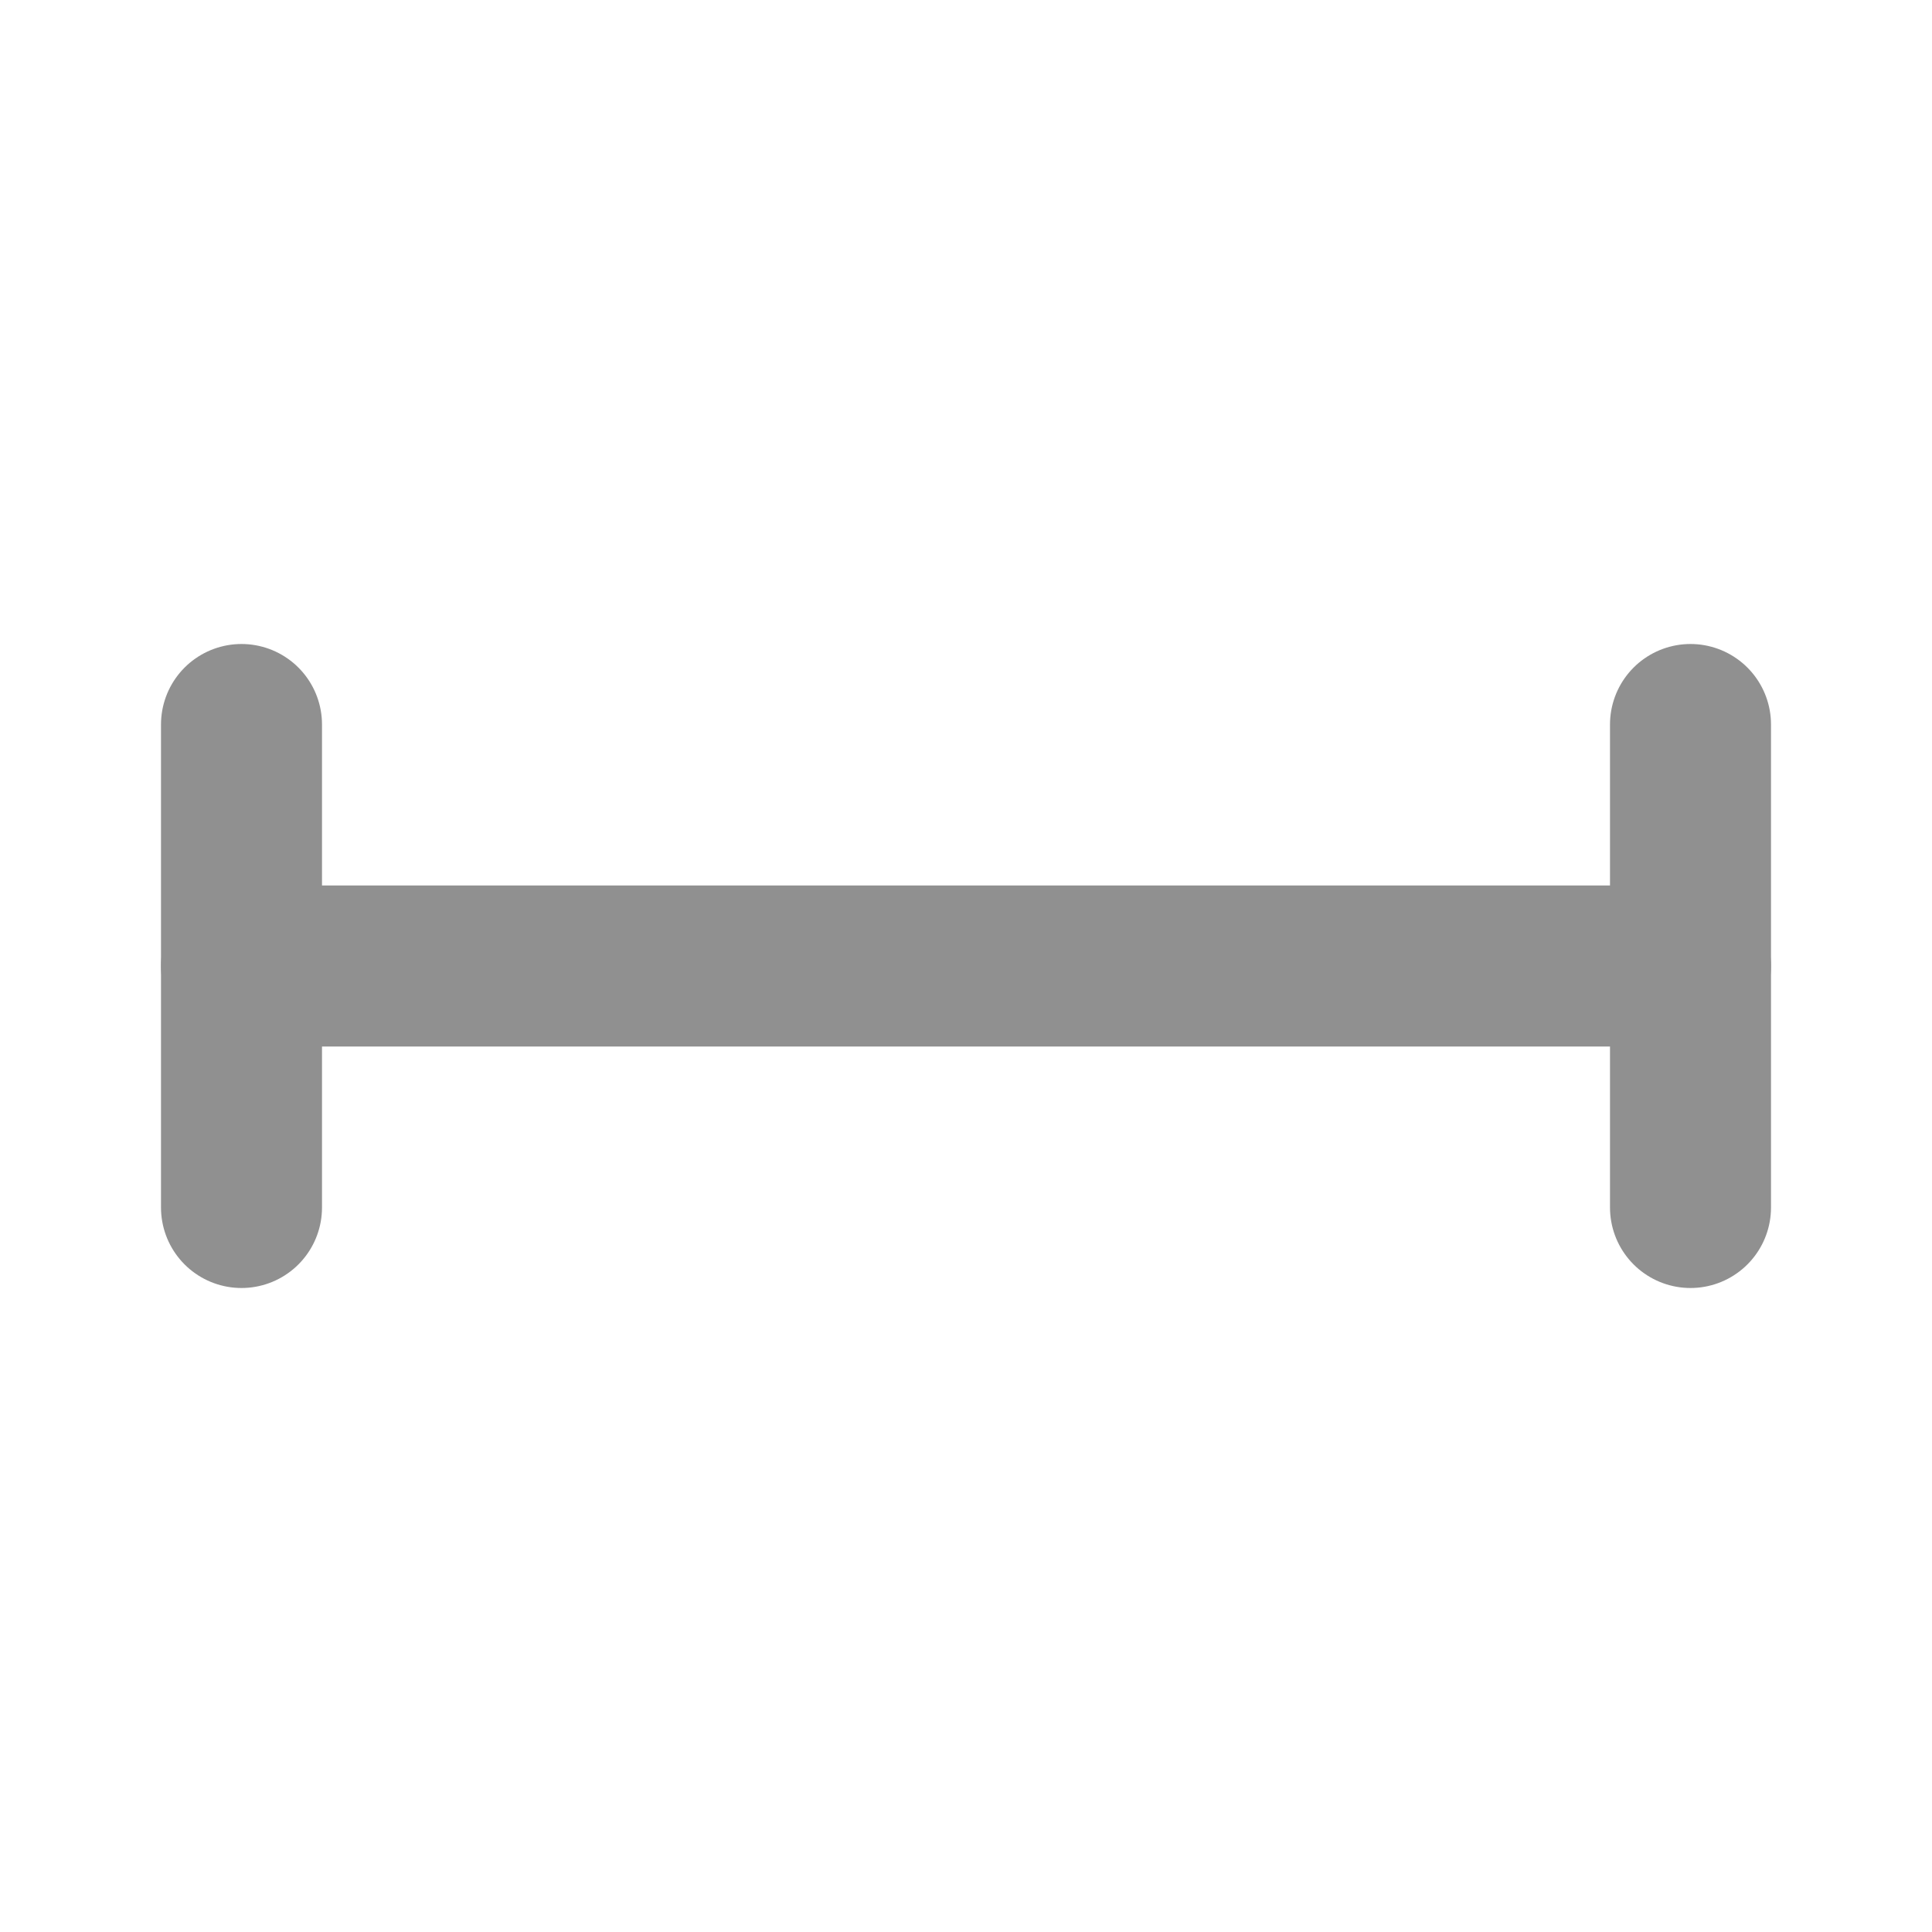
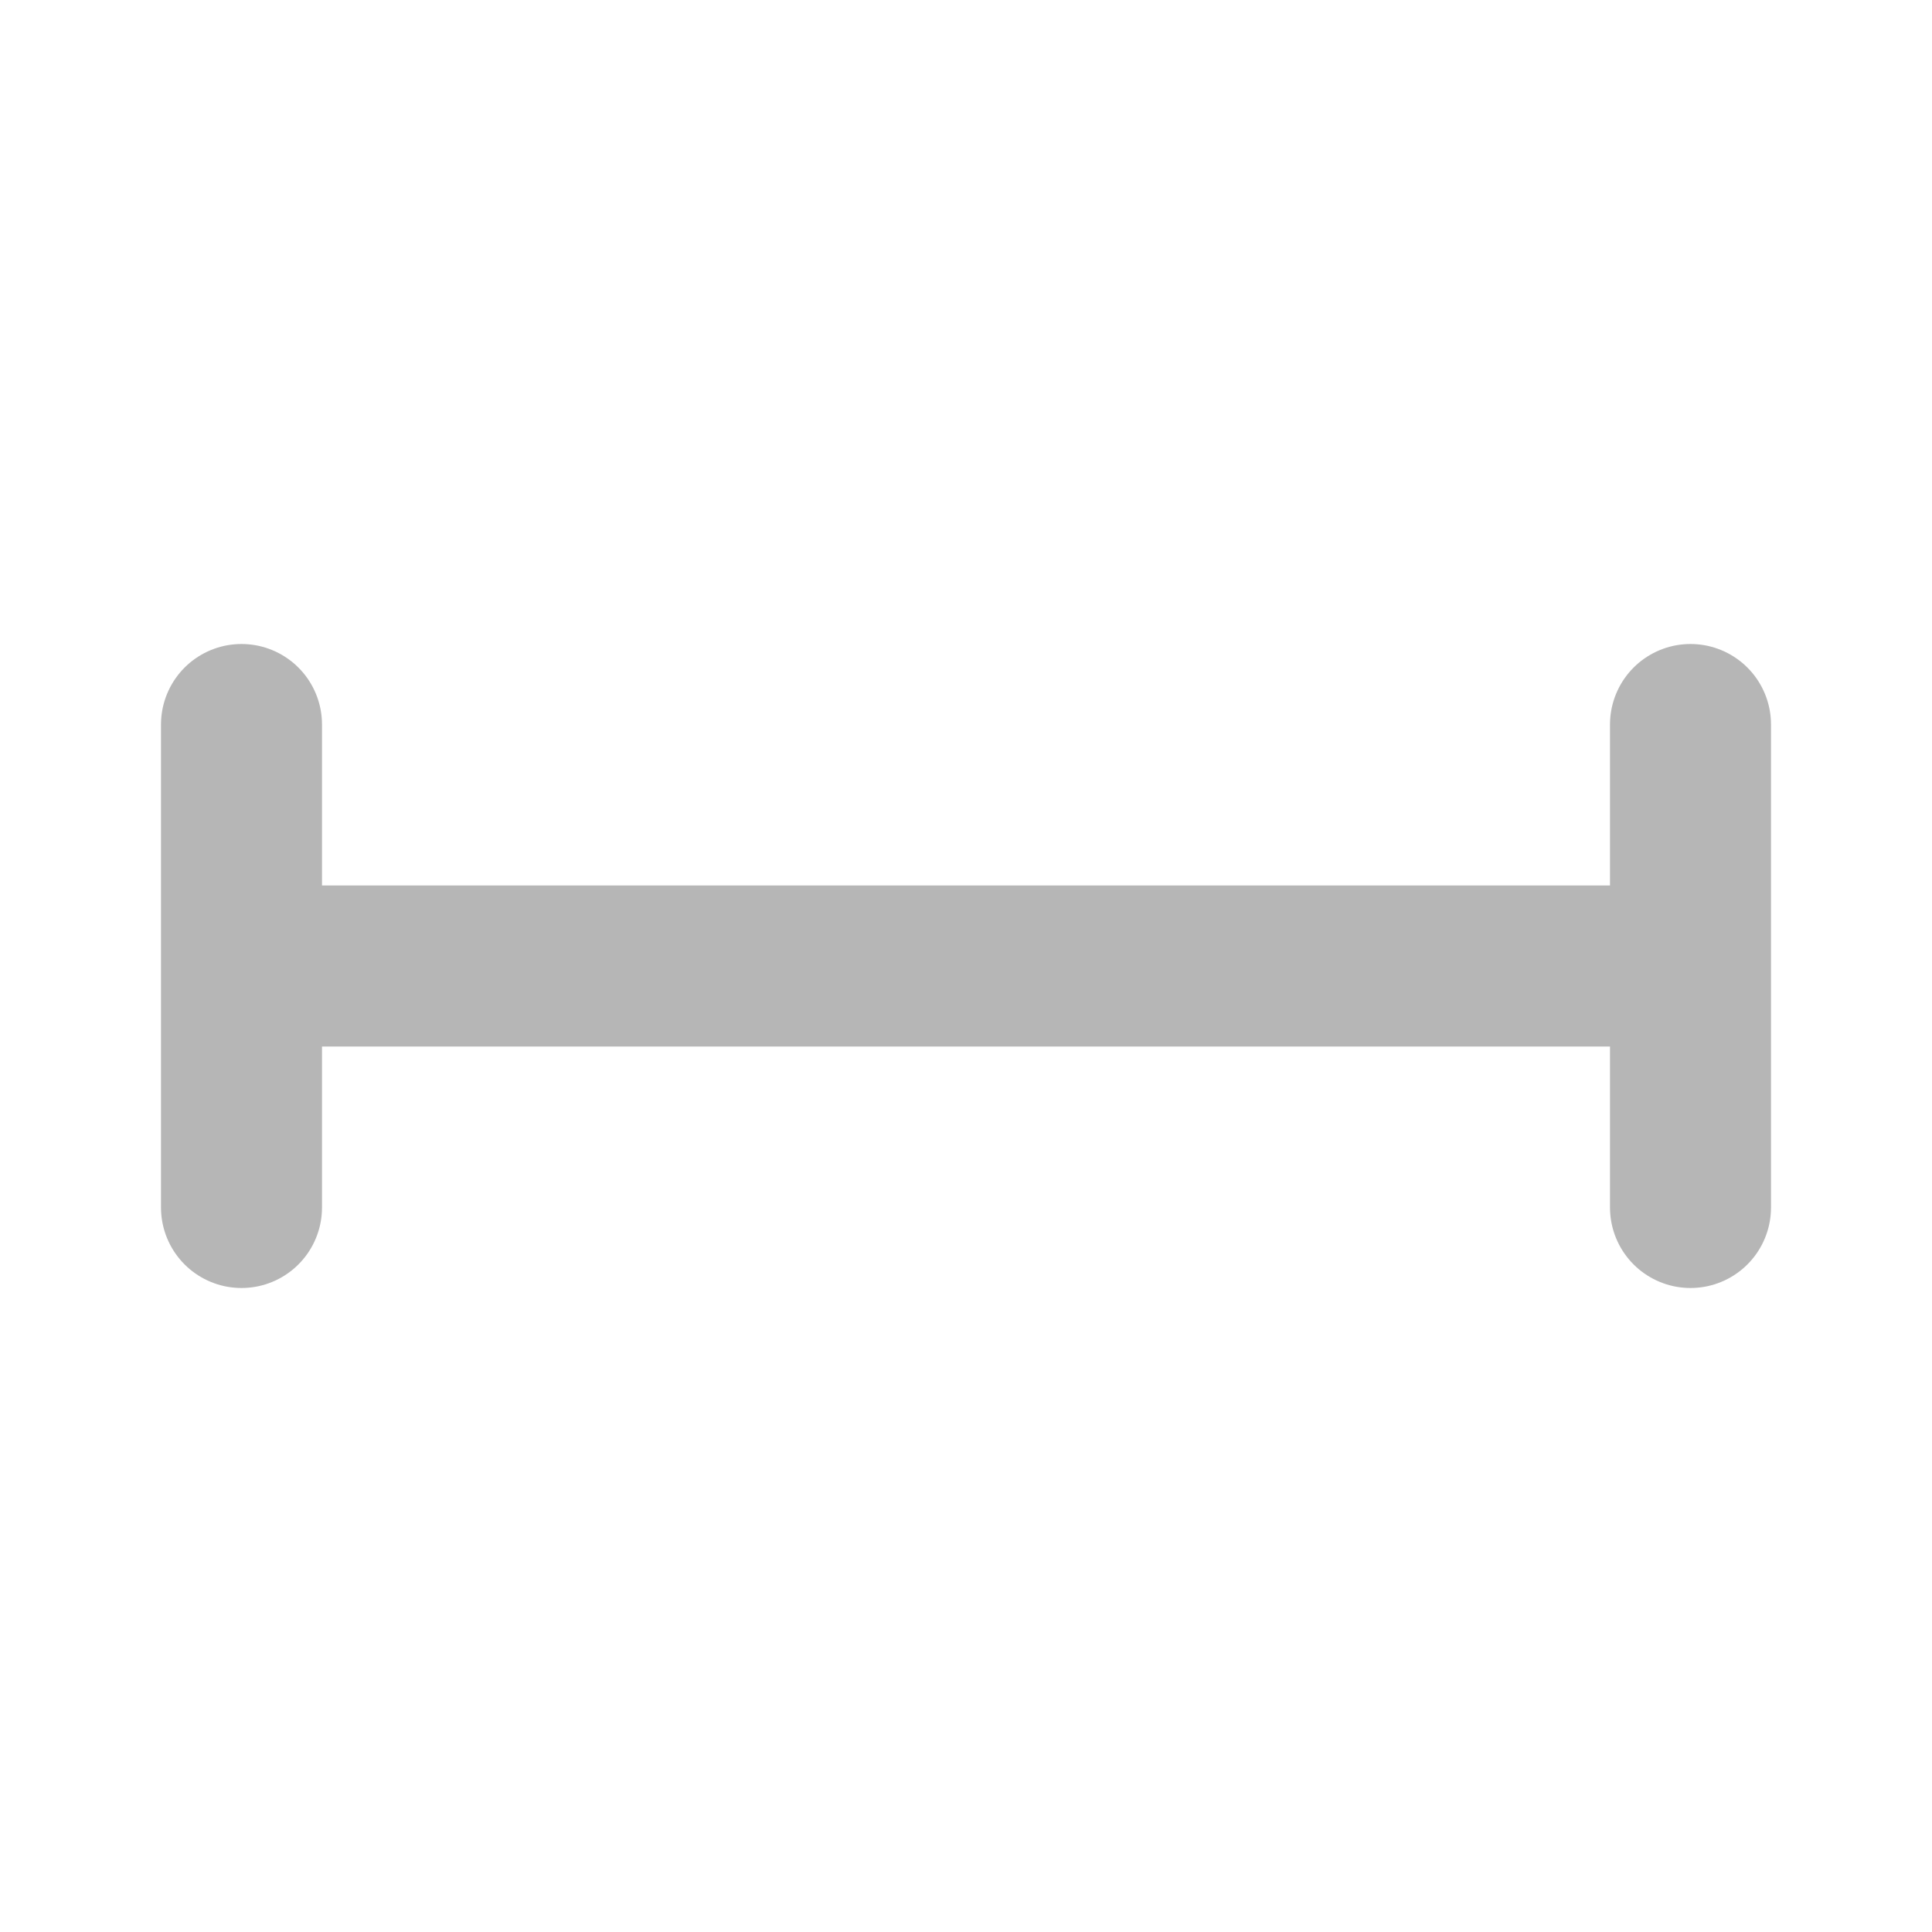
- <svg xmlns="http://www.w3.org/2000/svg" width="24" height="24" viewBox="0 0 24 24" fill="none" stroke="#909090" stroke-width="2" stroke-linecap="round" stroke-linejoin="round">
-   <path d="M3 12h18" />
-   <path d="M3 9v6M21 9v6" />
+ <svg xmlns="http://www.w3.org/2000/svg" width="24" height="24" viewBox="0 0 24 24" fill="none" stroke="#b6b6b6" stroke-width="2" stroke-linecap="round" stroke-linejoin="round">
+   <path d="M3 12h18M3 9v6M21 9v6" />
</svg>
